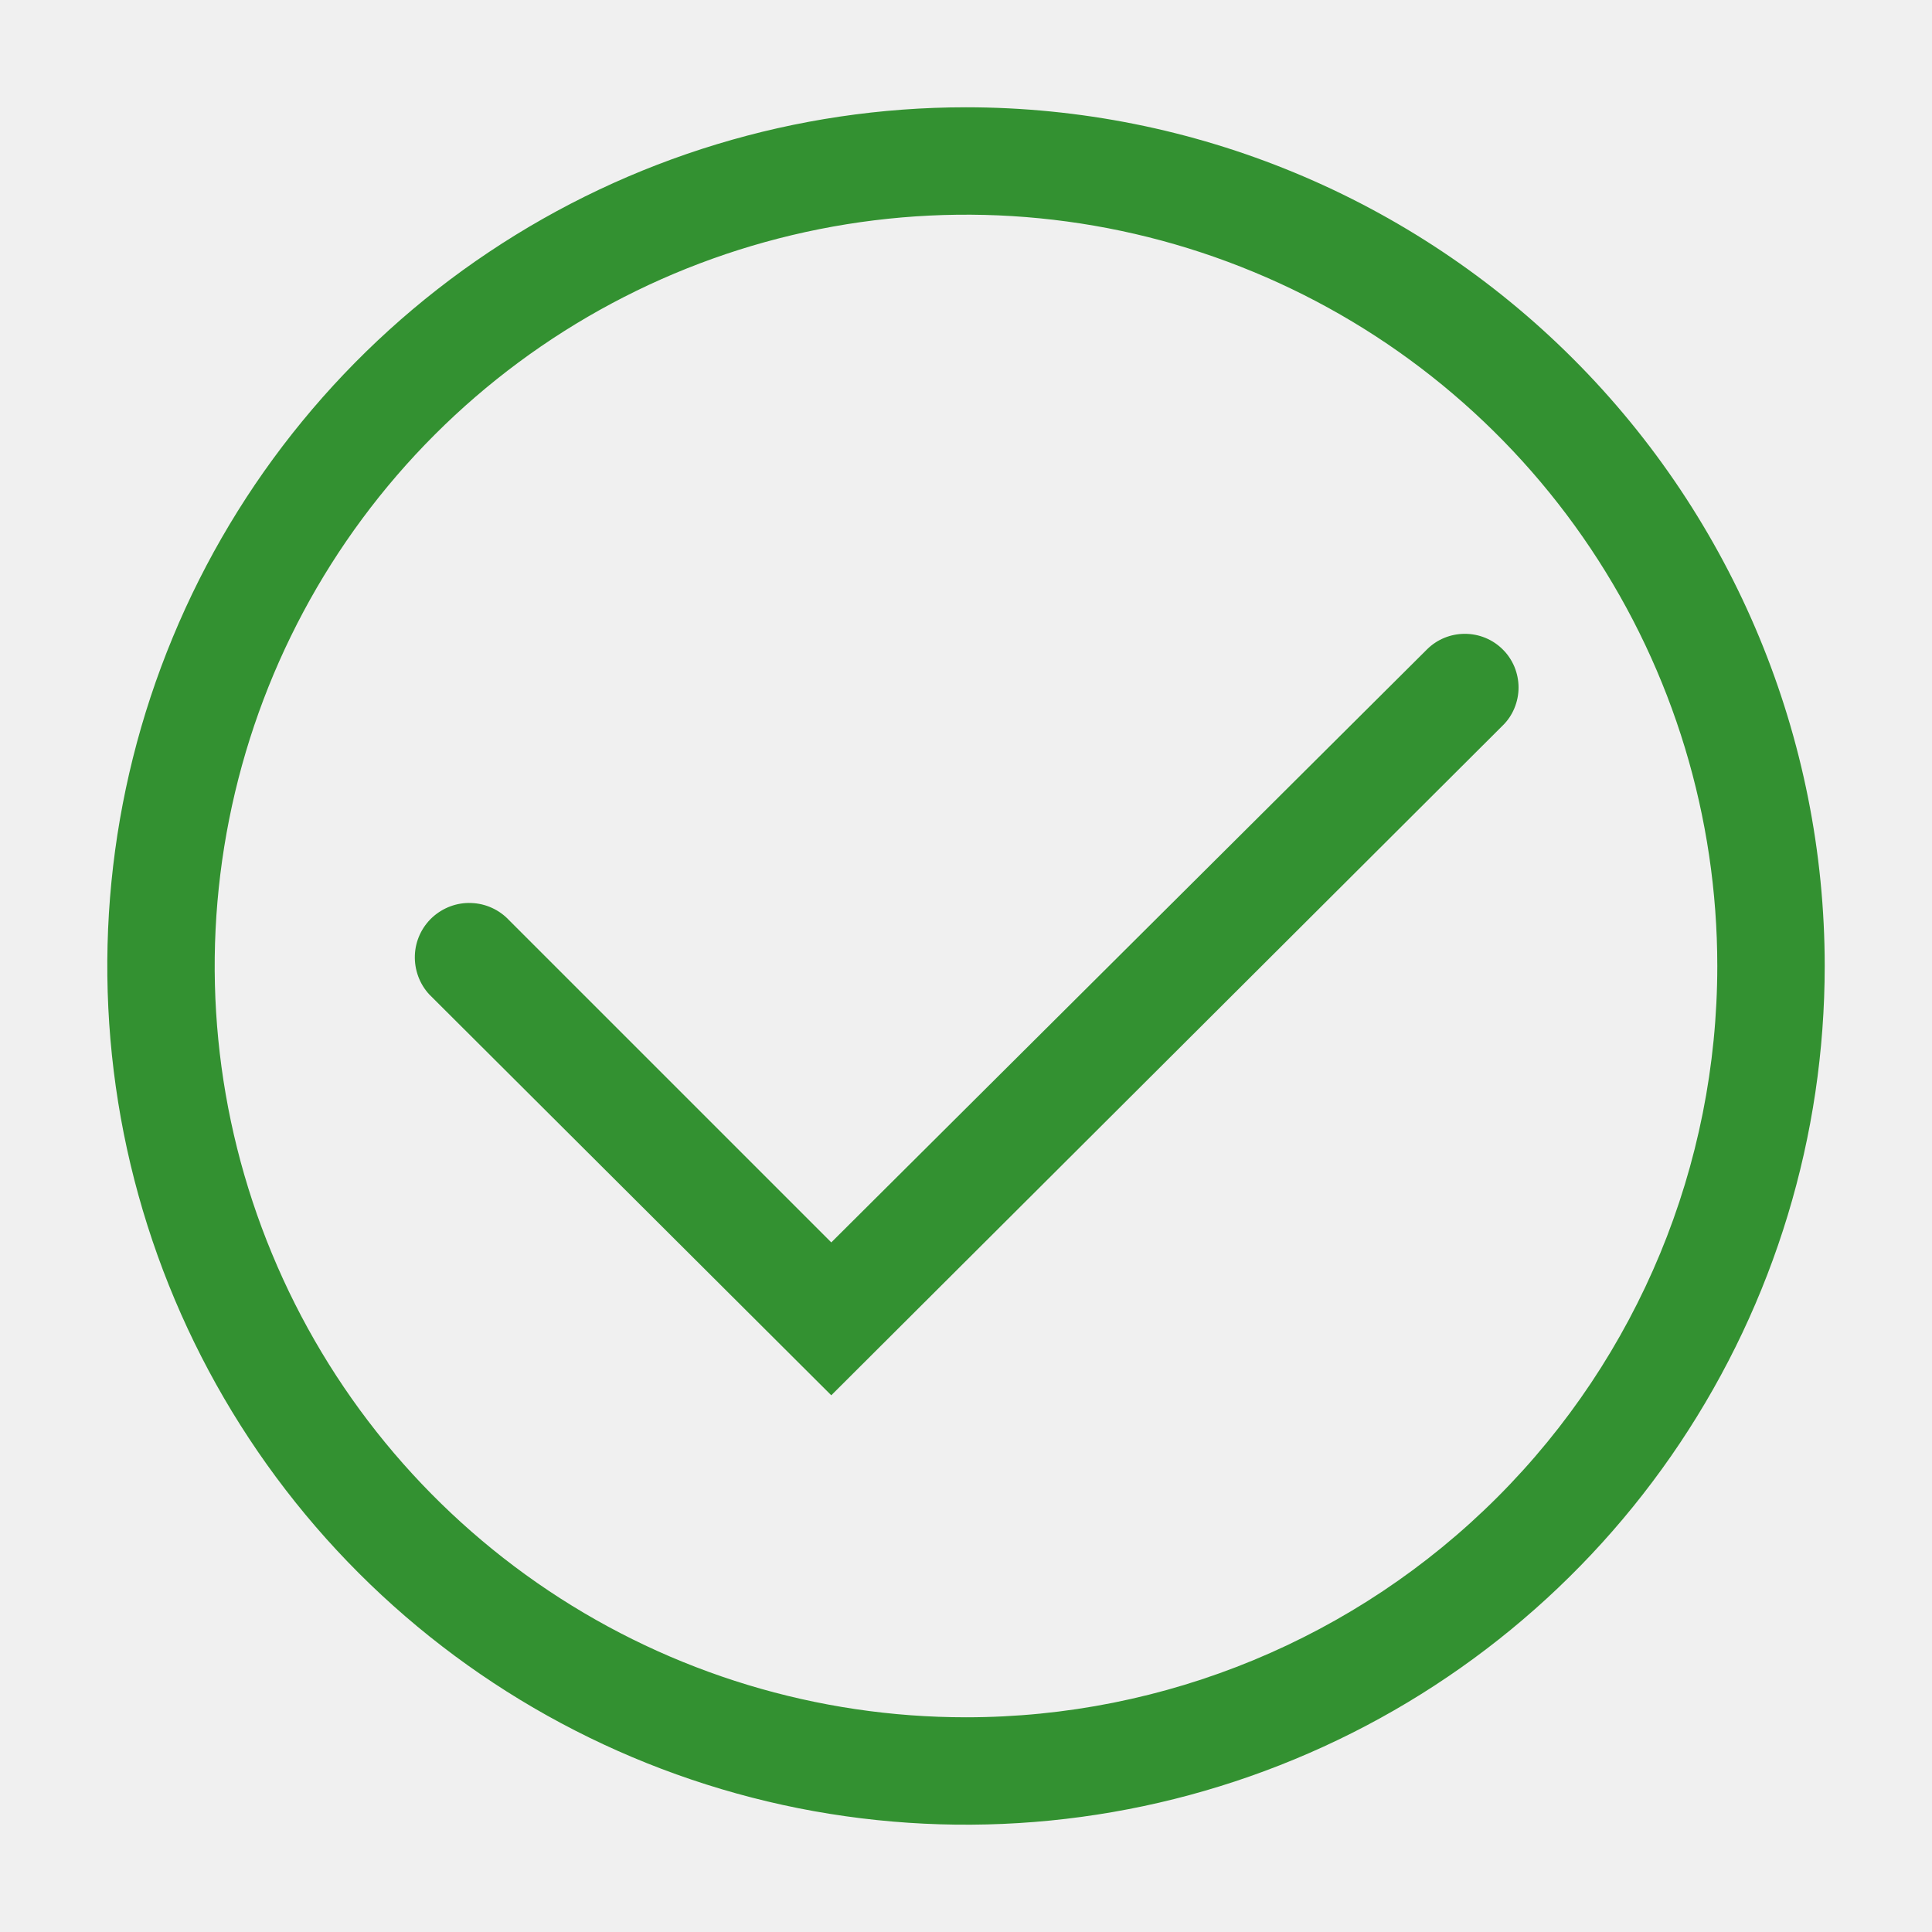
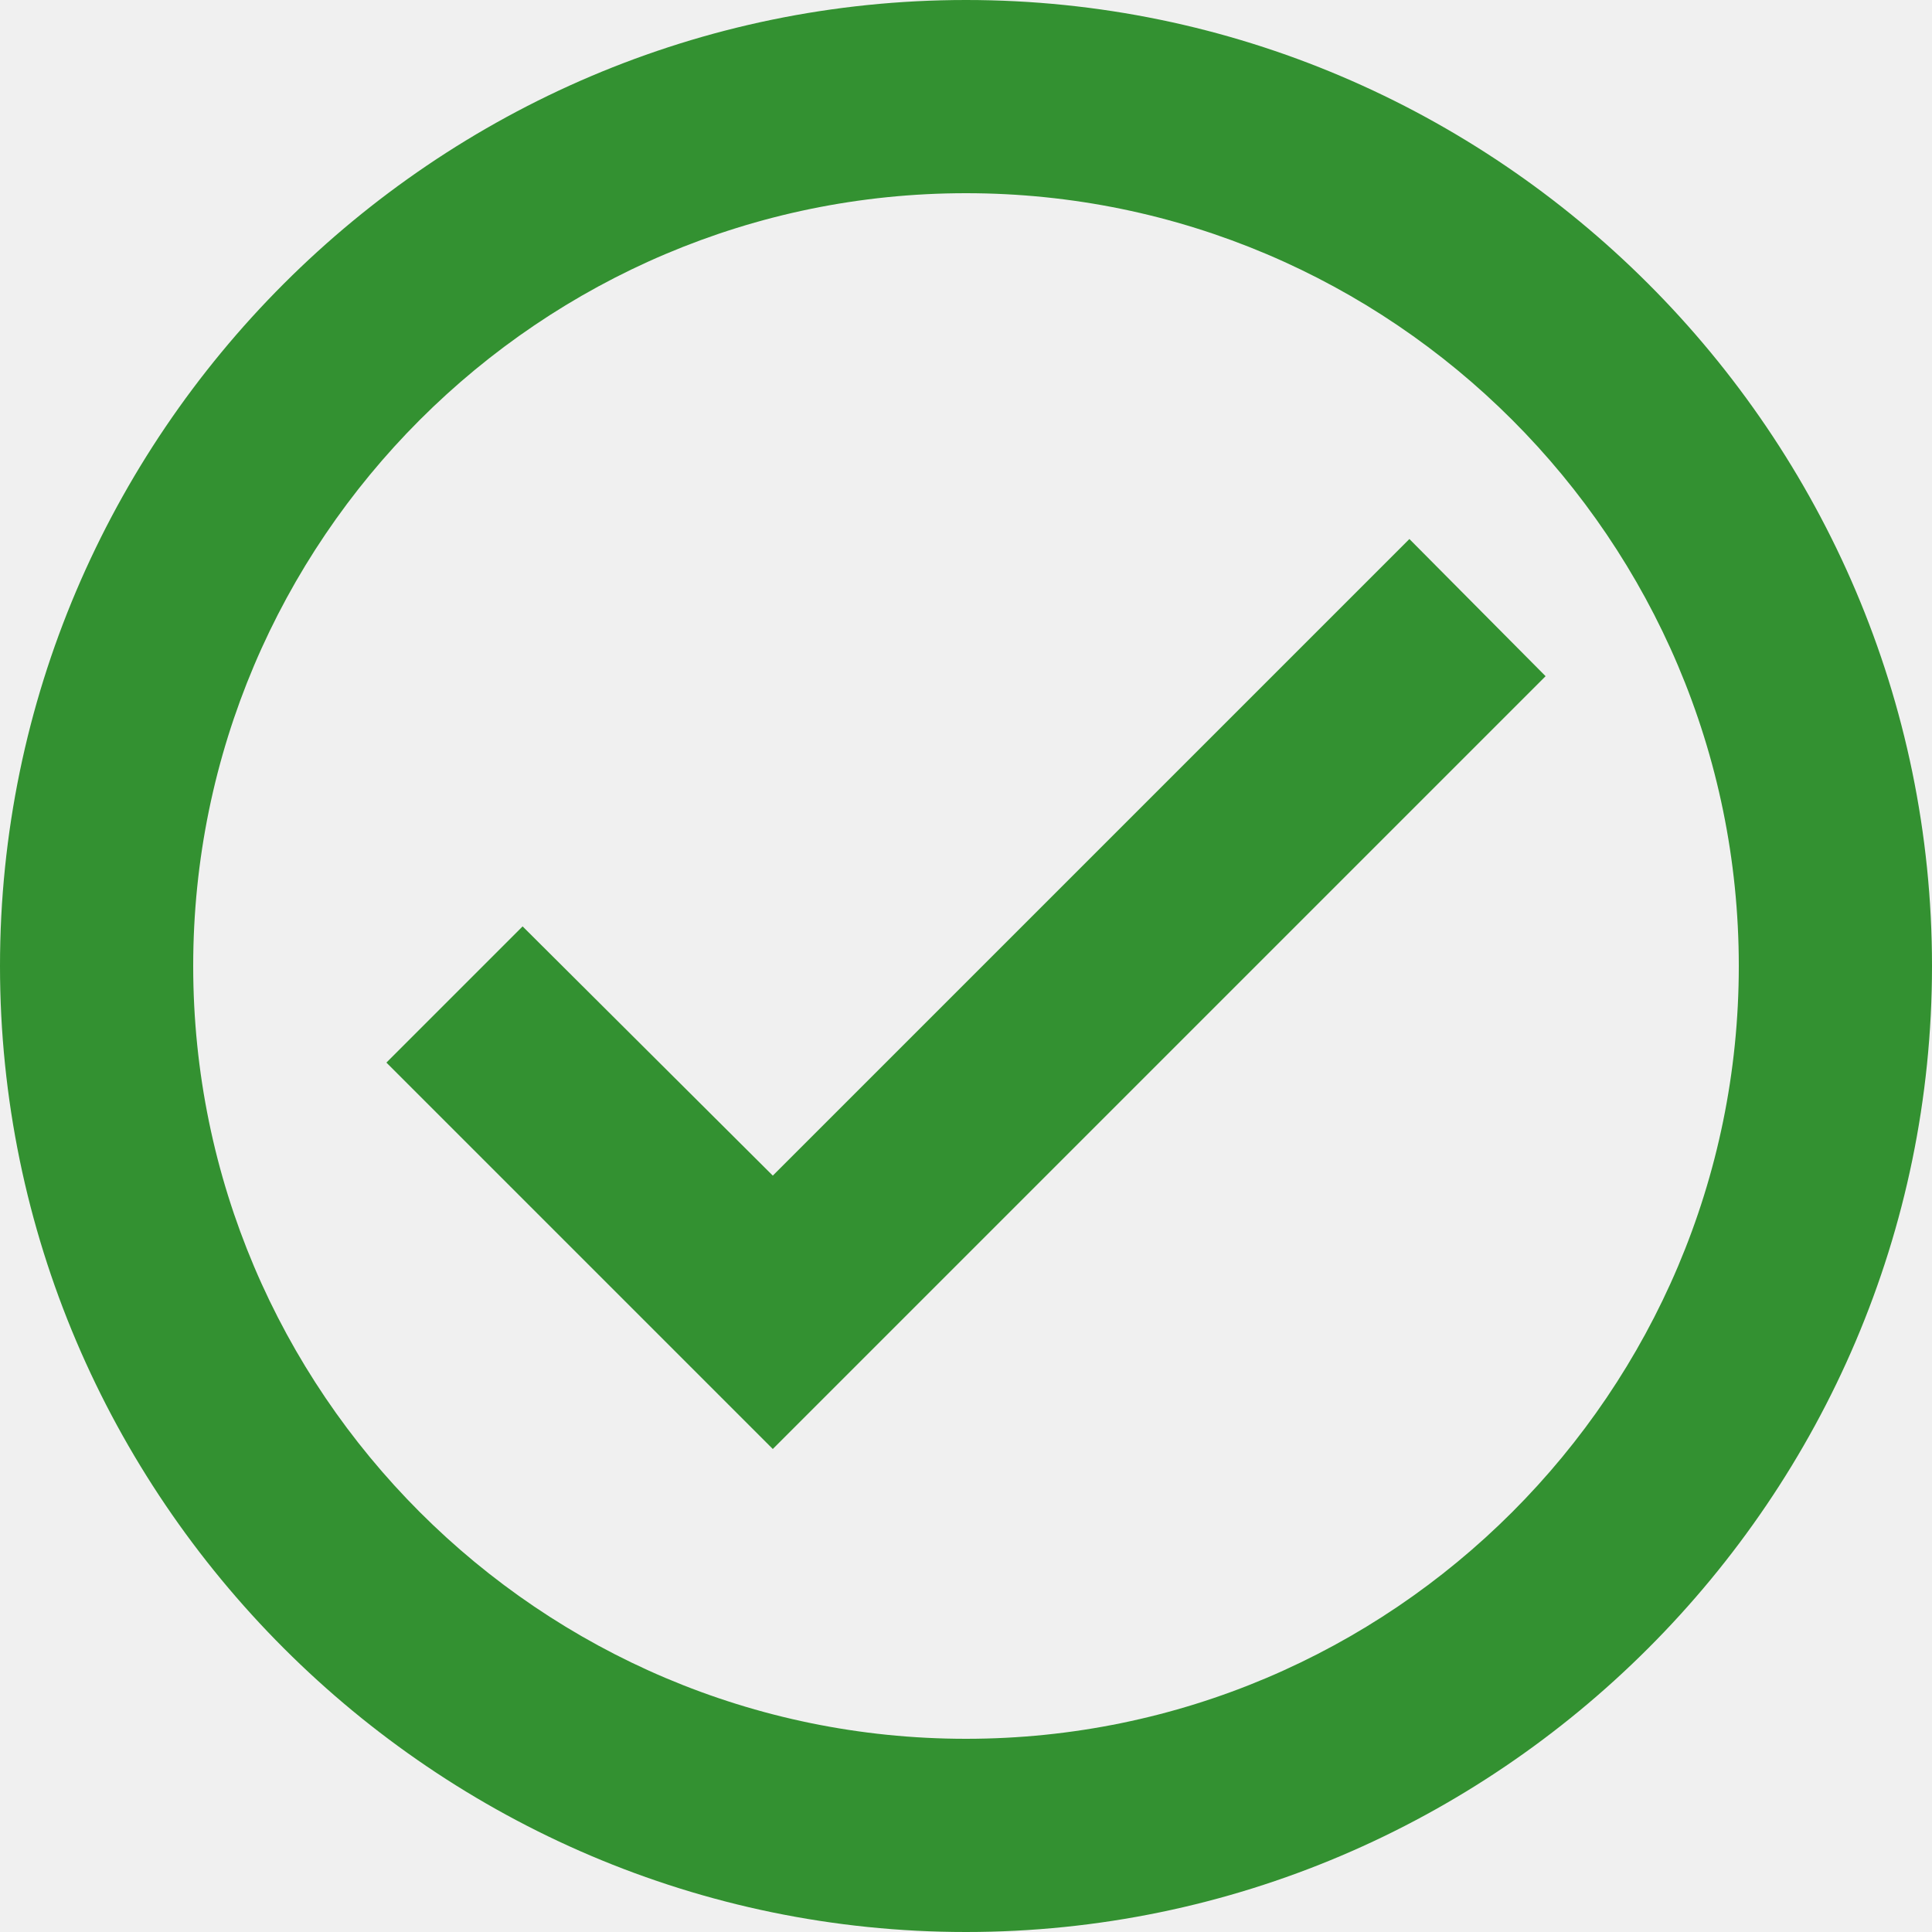
- <svg xmlns="http://www.w3.org/2000/svg" width="15" height="15" viewBox="0 0 15 15" fill="none">
-   <g clip-path="url(#clip0_445_1229)">
-     <path d="M7.5 0.833C6.181 0.833 4.893 1.224 3.796 1.957C2.7 2.689 1.845 3.731 1.341 4.949C0.836 6.167 0.704 7.507 0.961 8.801C1.219 10.094 1.854 11.282 2.786 12.214C3.718 13.146 4.906 13.781 6.199 14.039C7.493 14.296 8.833 14.164 10.051 13.659C11.269 13.155 12.311 12.3 13.043 11.204C13.776 10.107 14.167 8.819 14.167 7.5C14.167 5.732 13.464 4.036 12.214 2.786C10.964 1.536 9.268 0.833 7.5 0.833ZM7.5 13.333C6.346 13.333 5.218 12.991 4.259 12.35C3.3 11.709 2.552 10.798 2.111 9.732C1.669 8.666 1.554 7.494 1.779 6.362C2.004 5.23 2.559 4.191 3.375 3.375C4.191 2.559 5.23 2.004 6.362 1.779C7.494 1.554 8.666 1.669 9.732 2.111C10.798 2.552 11.709 3.3 12.35 4.259C12.991 5.218 13.333 6.346 13.333 7.5C13.333 9.047 12.719 10.531 11.625 11.625C10.531 12.719 9.047 13.333 7.5 13.333Z" fill="#339131" />
-     <path d="M11.667 5.042C11.589 4.964 11.483 4.921 11.373 4.921C11.263 4.921 11.157 4.964 11.079 5.042L6.454 9.646L3.954 7.146C3.878 7.064 3.772 7.015 3.66 7.011C3.548 7.006 3.439 7.047 3.356 7.123C3.274 7.199 3.225 7.305 3.221 7.417C3.217 7.529 3.257 7.639 3.333 7.721L6.454 10.833L11.667 5.633C11.706 5.595 11.737 5.549 11.758 5.498C11.779 5.447 11.79 5.393 11.79 5.338C11.79 5.283 11.779 5.228 11.758 5.177C11.737 5.127 11.706 5.08 11.667 5.042Z" fill="#339131" />
-   </g>
-   <defs>
-     <clipPath id="clip0_445_1229">
-       <rect width="15" height="15" fill="white" />
-     </clipPath>
-   </defs>
+ <svg xmlns="http://www.w3.org/2000/svg" width="20" height="20" viewBox="0 0 20 20" fill="none">
+   <path d="M10 0C4.5 0 0 4.5 0 10C0 15.5 4.5 20 10 20C15.5 20 20 15.5 20 10C20 4.5 15.5 0 10 0ZM10 18C5.59 18 2 14.41 2 10C2 5.59 5.59 2 10 2C14.41 2 18 5.59 18 10C18 14.41 14.41 18 10 18ZM14.59 5.58L8 12.17L5.41 9.59L4 11L8 15L16 7L14.59 5.58Z" fill="#339131" />
</svg>
